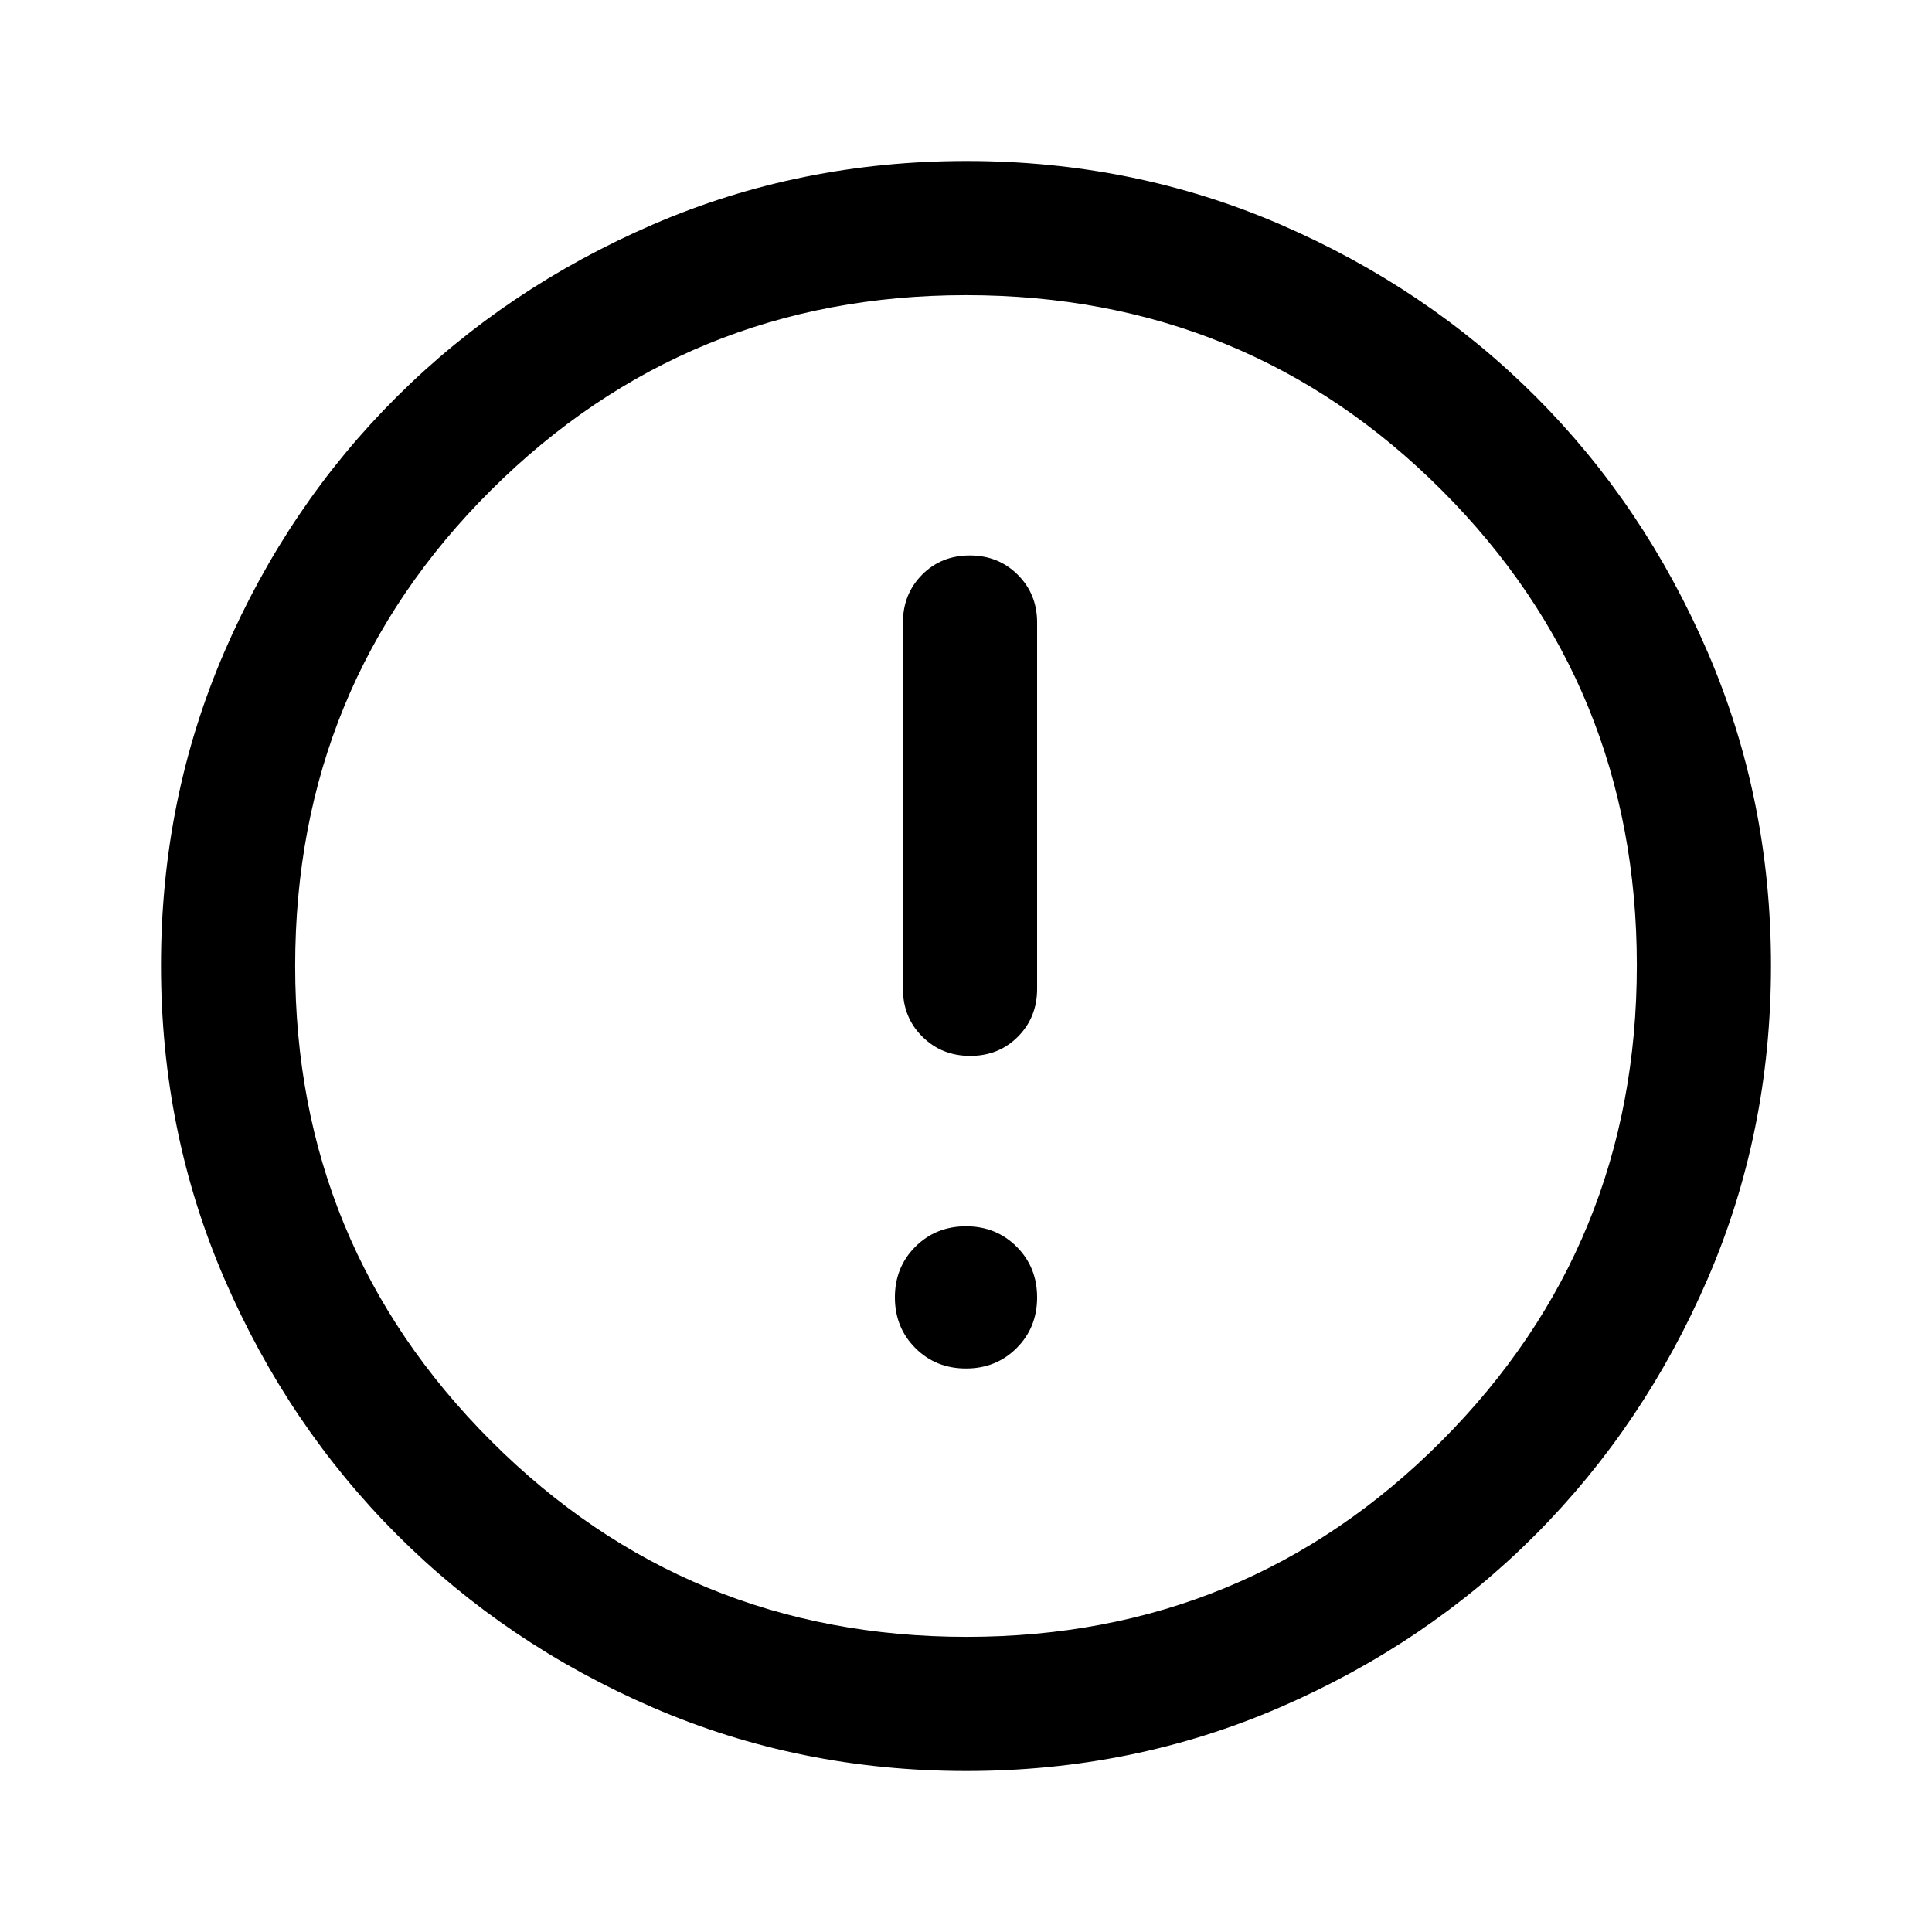
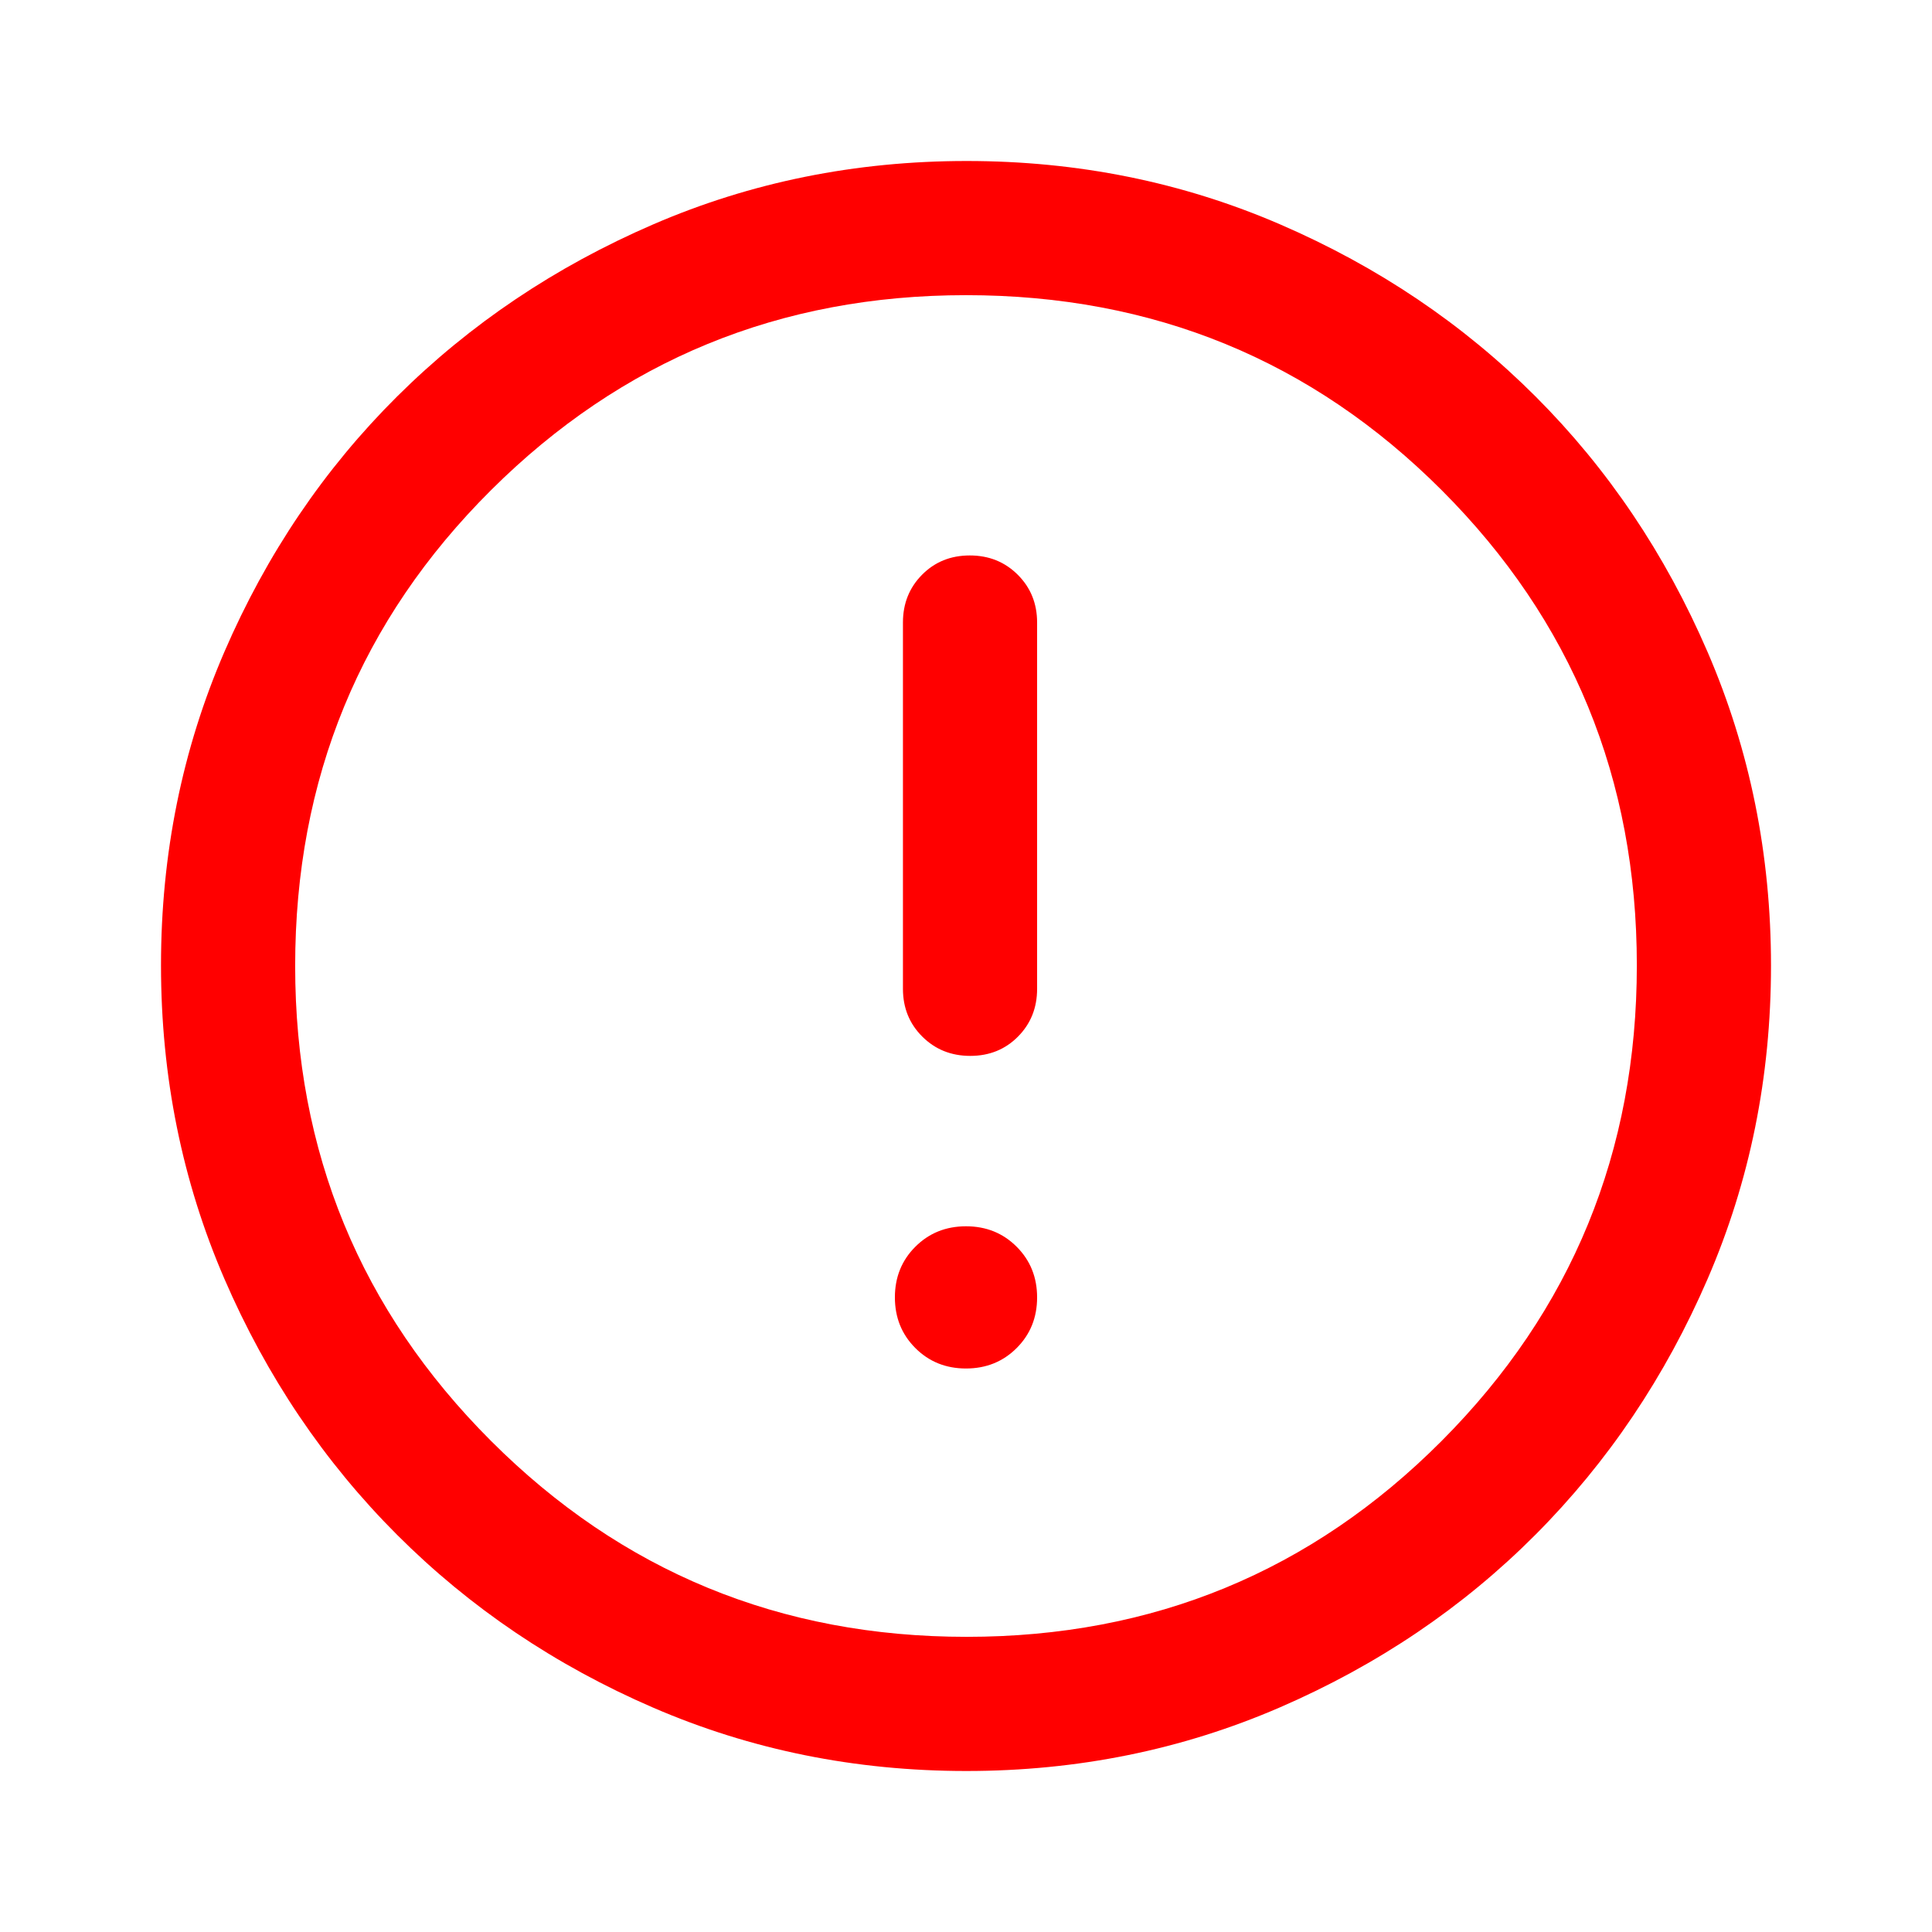
- <svg xmlns="http://www.w3.org/2000/svg" viewBox="0 96 960 960">
+ <svg xmlns="http://www.w3.org/2000/svg" viewBox="0 96 960 960" fill="#f00">
  <path d="M479.988 776q15.012 0 25.179-10.155 10.166-10.155 10.166-25.167 0-15.011-10.155-25.178-10.155-10.166-25.166-10.166-15.012 0-25.179 10.155-10.166 10.154-10.166 25.166t10.155 25.178Q464.977 776 479.988 776Zm2.129-155.333q14.216 0 23.716-9.584 9.5-9.583 9.5-23.749V405.333q0-14.167-9.617-23.75T481.883 372q-14.216 0-23.716 9.583-9.5 9.583-9.5 23.75v182.001q0 14.166 9.617 23.749 9.617 9.584 23.833 9.584ZM480.177 976q-82.822 0-155.666-31.5t-127.178-85.833Q143 804.333 111.5 731.44 80 658.546 80 575.667q0-82.88 31.5-155.773Q143 347 197.333 293q54.334-54 127.227-85.5Q397.454 176 480.333 176q82.88 0 155.773 31.5Q709 239 763 293t85.5 127Q880 493 880 575.823q0 82.822-31.5 155.666T763 858.544q-54 54.21-127 85.833Q563 976 480.177 976Zm.156-66.666q139 0 236.001-97.334 97-97.333 97-236.333t-96.875-236.001q-96.876-97-236.459-97-138.667 0-236 96.875Q146.666 436.417 146.666 576q0 138.667 97.334 236 97.333 97.334 236.333 97.334ZM480 576Z" />
</svg>
